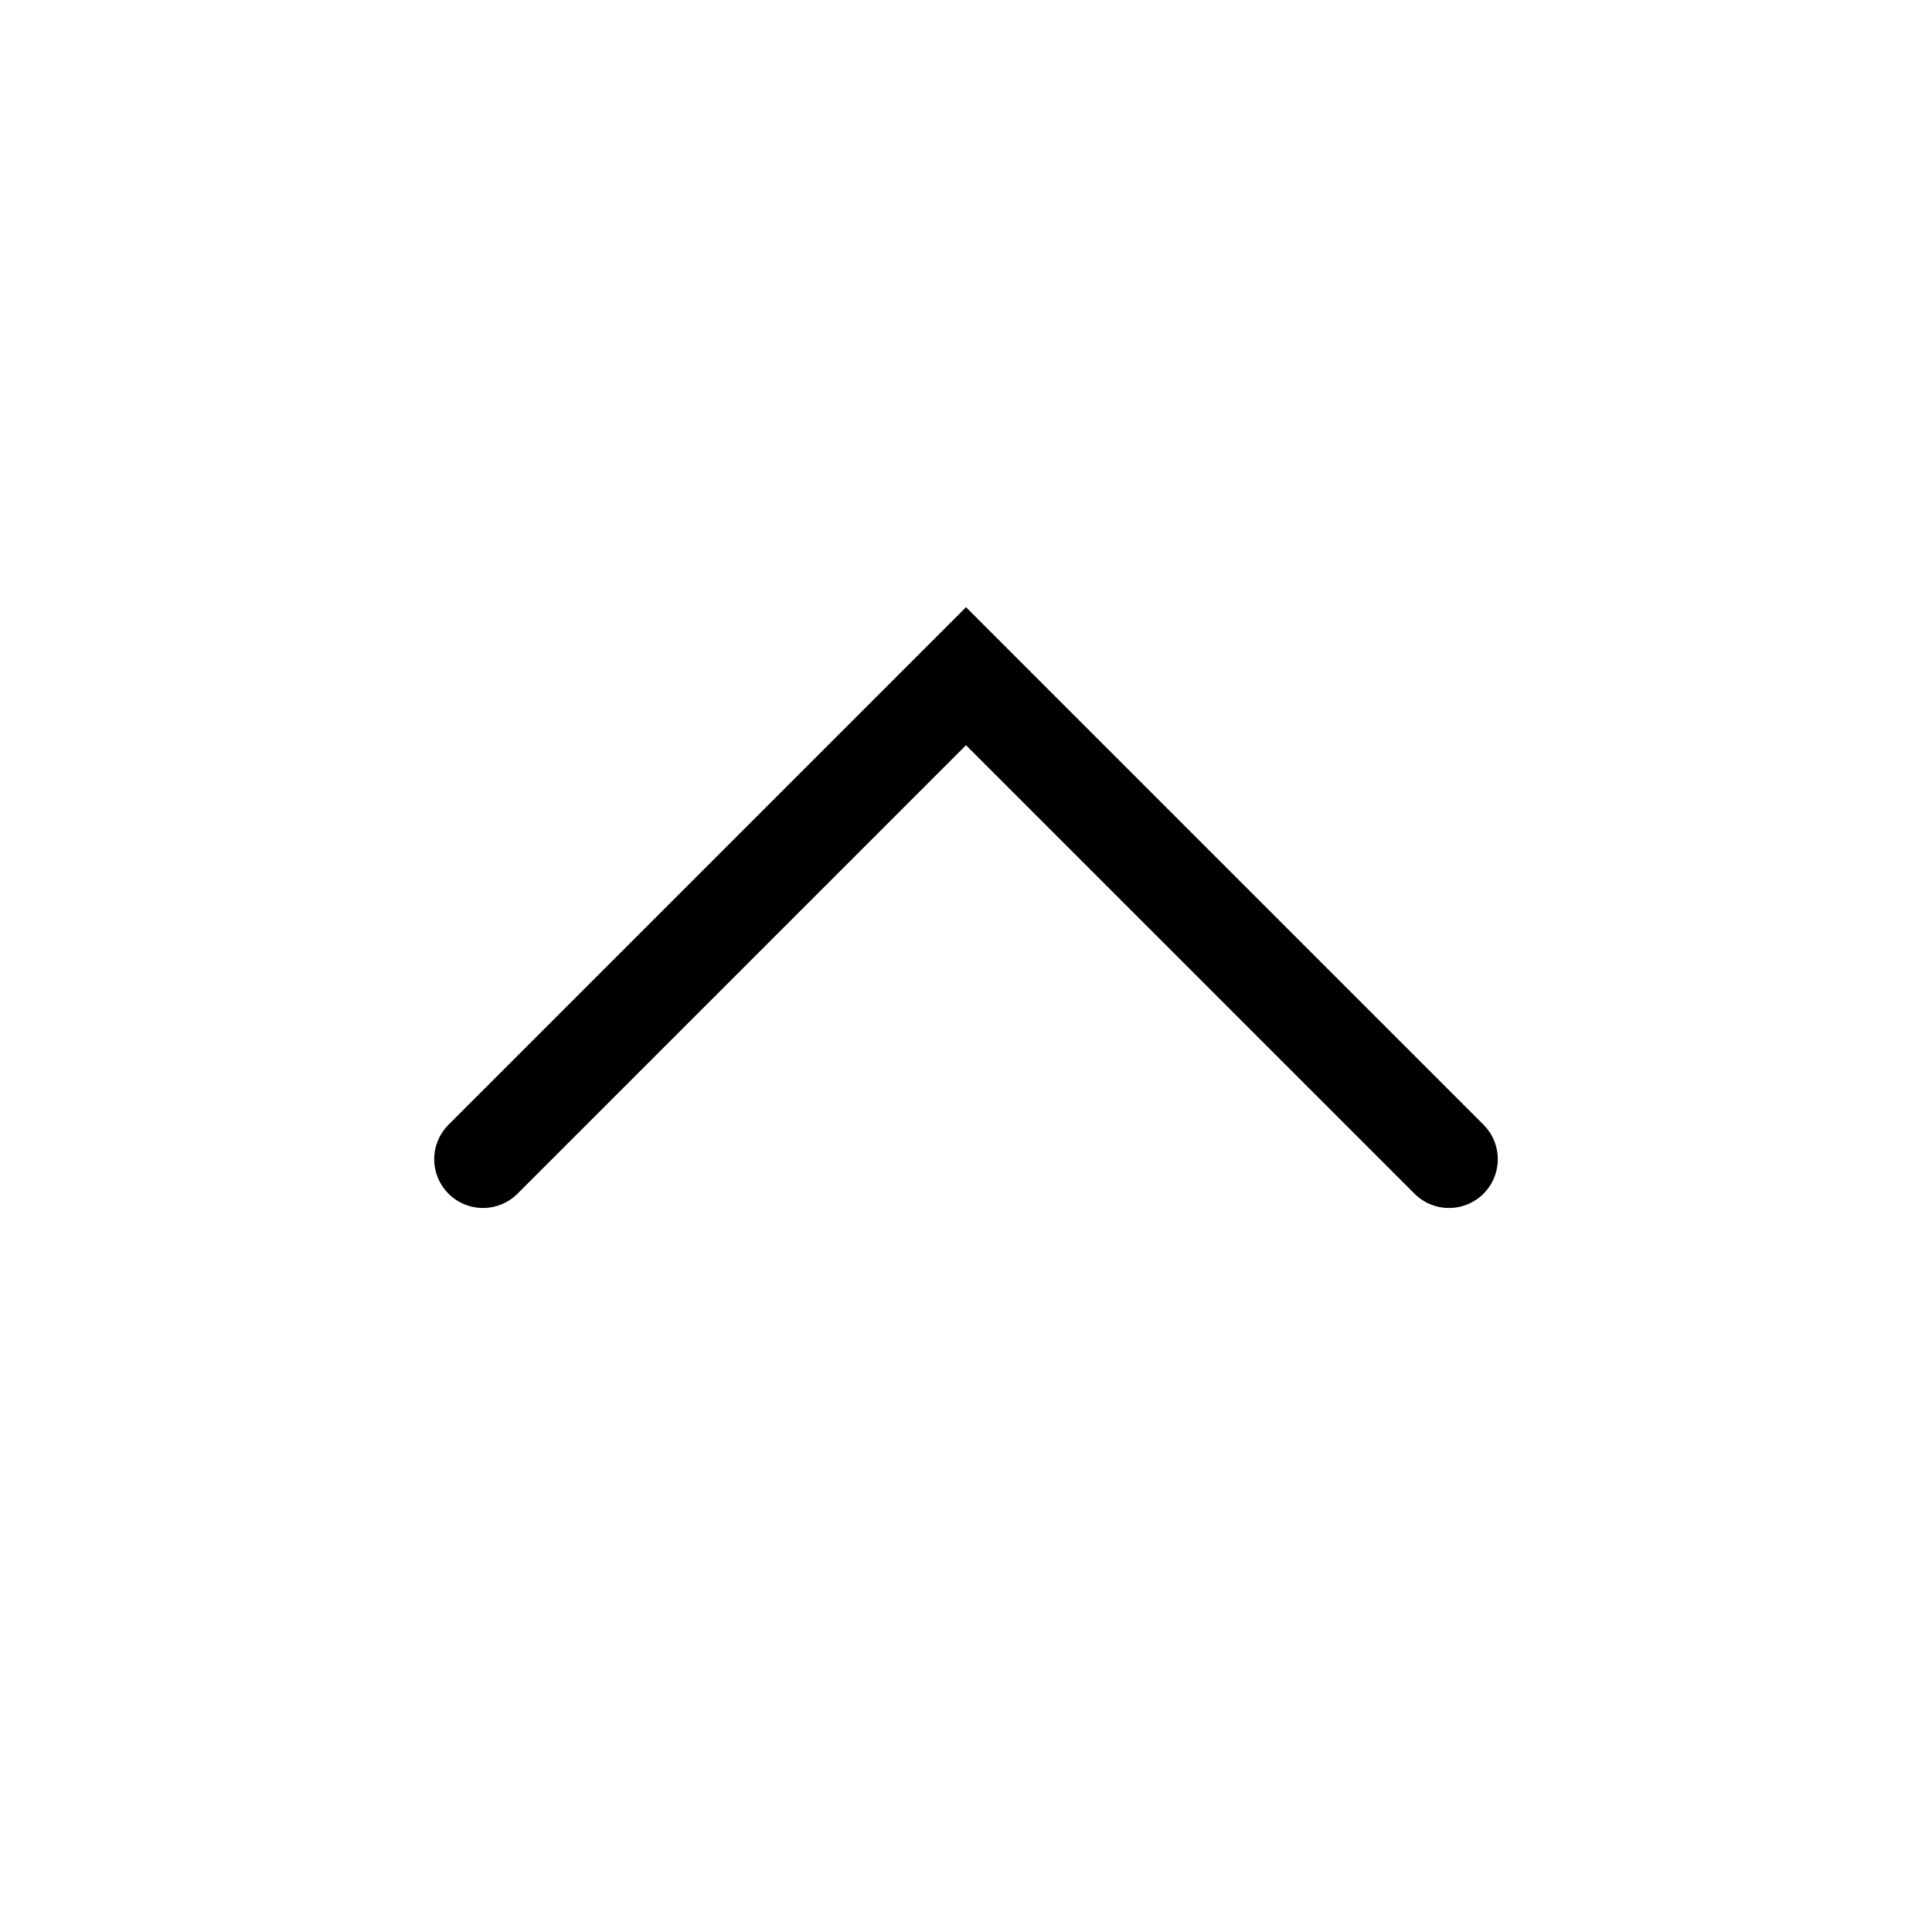
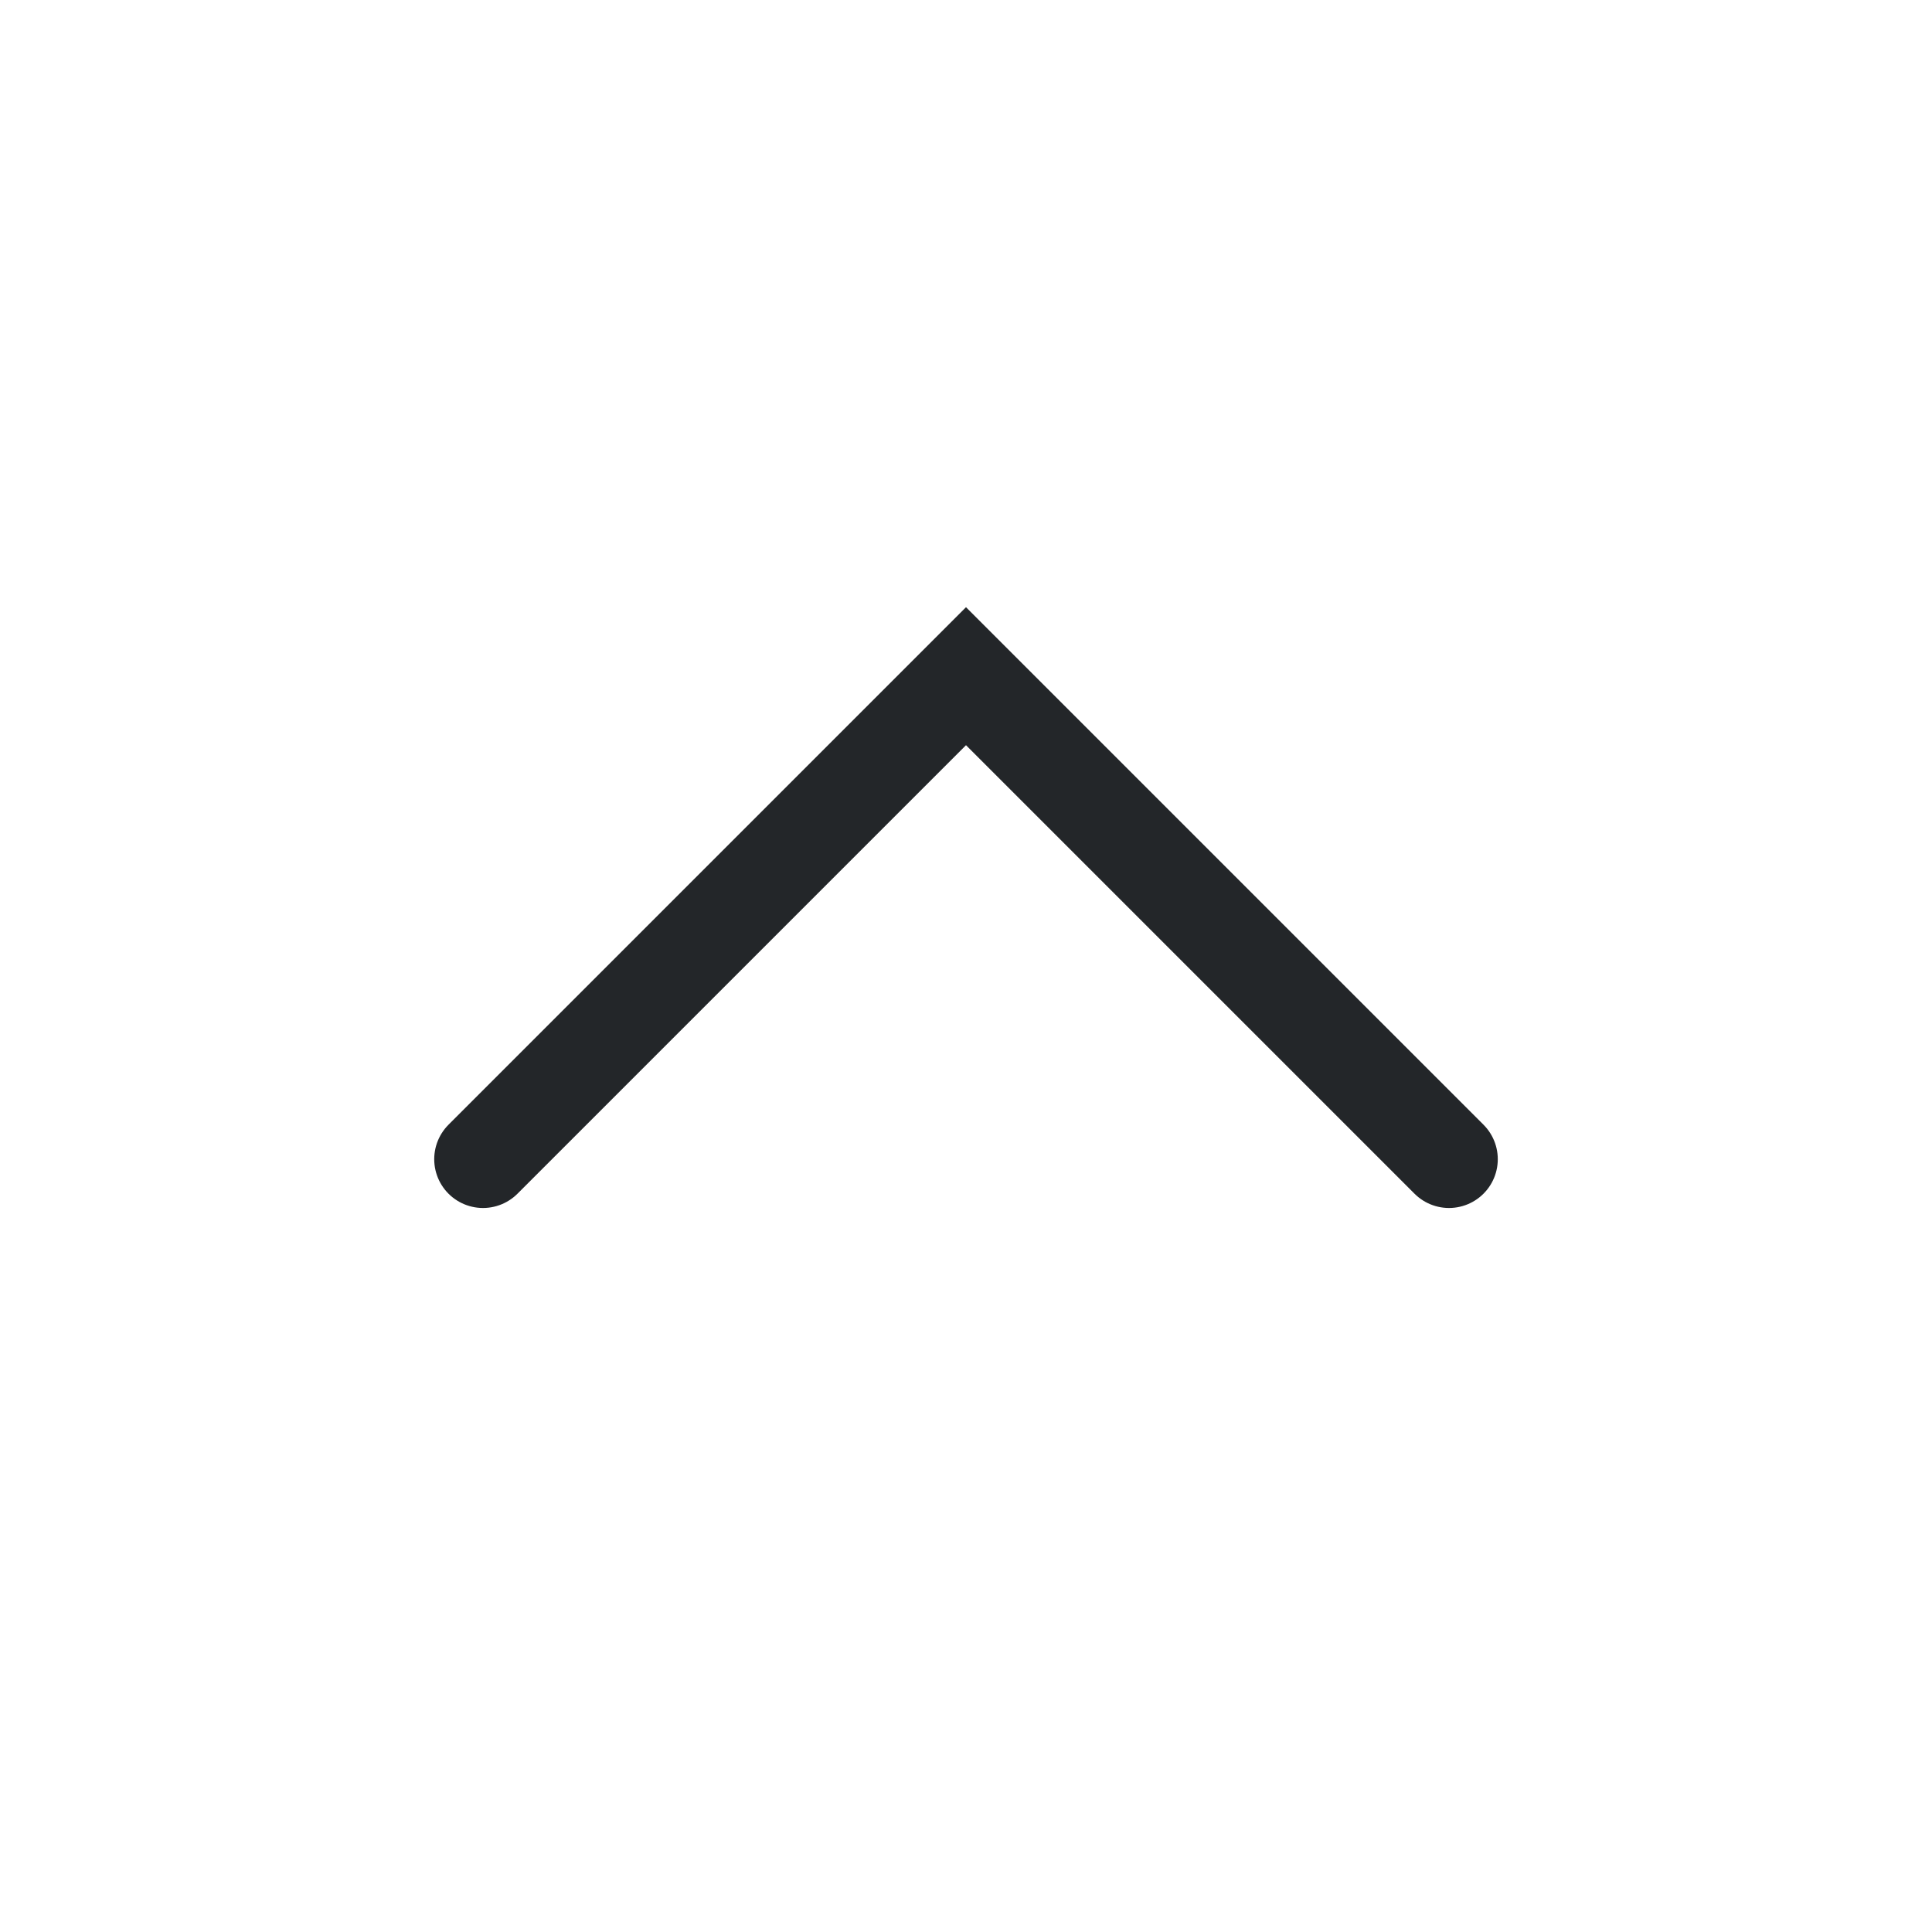
<svg xmlns="http://www.w3.org/2000/svg" viewBox="0 0 50 50" version="1.2" baseProfile="tiny">
  <defs>
</defs>
  <g fill="none" stroke="black" stroke-width="1" fill-rule="evenodd" stroke-linecap="square" stroke-linejoin="bevel">
-     <g fill="none" stroke="#000000" stroke-opacity="1" stroke-width="1.01" stroke-linecap="round" stroke-linejoin="miter" stroke-miterlimit="2" transform="matrix(2.5,0,0,2.5,2.5,2.5)" font-family="Noto Sans" font-size="10" font-weight="400" font-style="normal">
+     <g fill="none" stroke="#232629" stroke-opacity="1" stroke-width="1.01" stroke-linecap="round" stroke-linejoin="miter" stroke-miterlimit="2" transform="matrix(2.5,0,0,2.5,2.5,2.5)" font-family="Noto Sans" font-size="10" font-weight="400" font-style="normal">
      <polyline fill="none" vector-effect="none" points="4,11 9,6 14,11 " />
    </g>
    <g fill="none" stroke="#000000" stroke-opacity="1" stroke-width="1" stroke-linecap="square" stroke-linejoin="bevel" transform="matrix(1,0,0,1,0,0)" font-family="Noto Sans" font-size="10" font-weight="400" font-style="normal">
</g>
  </g>
</svg>
